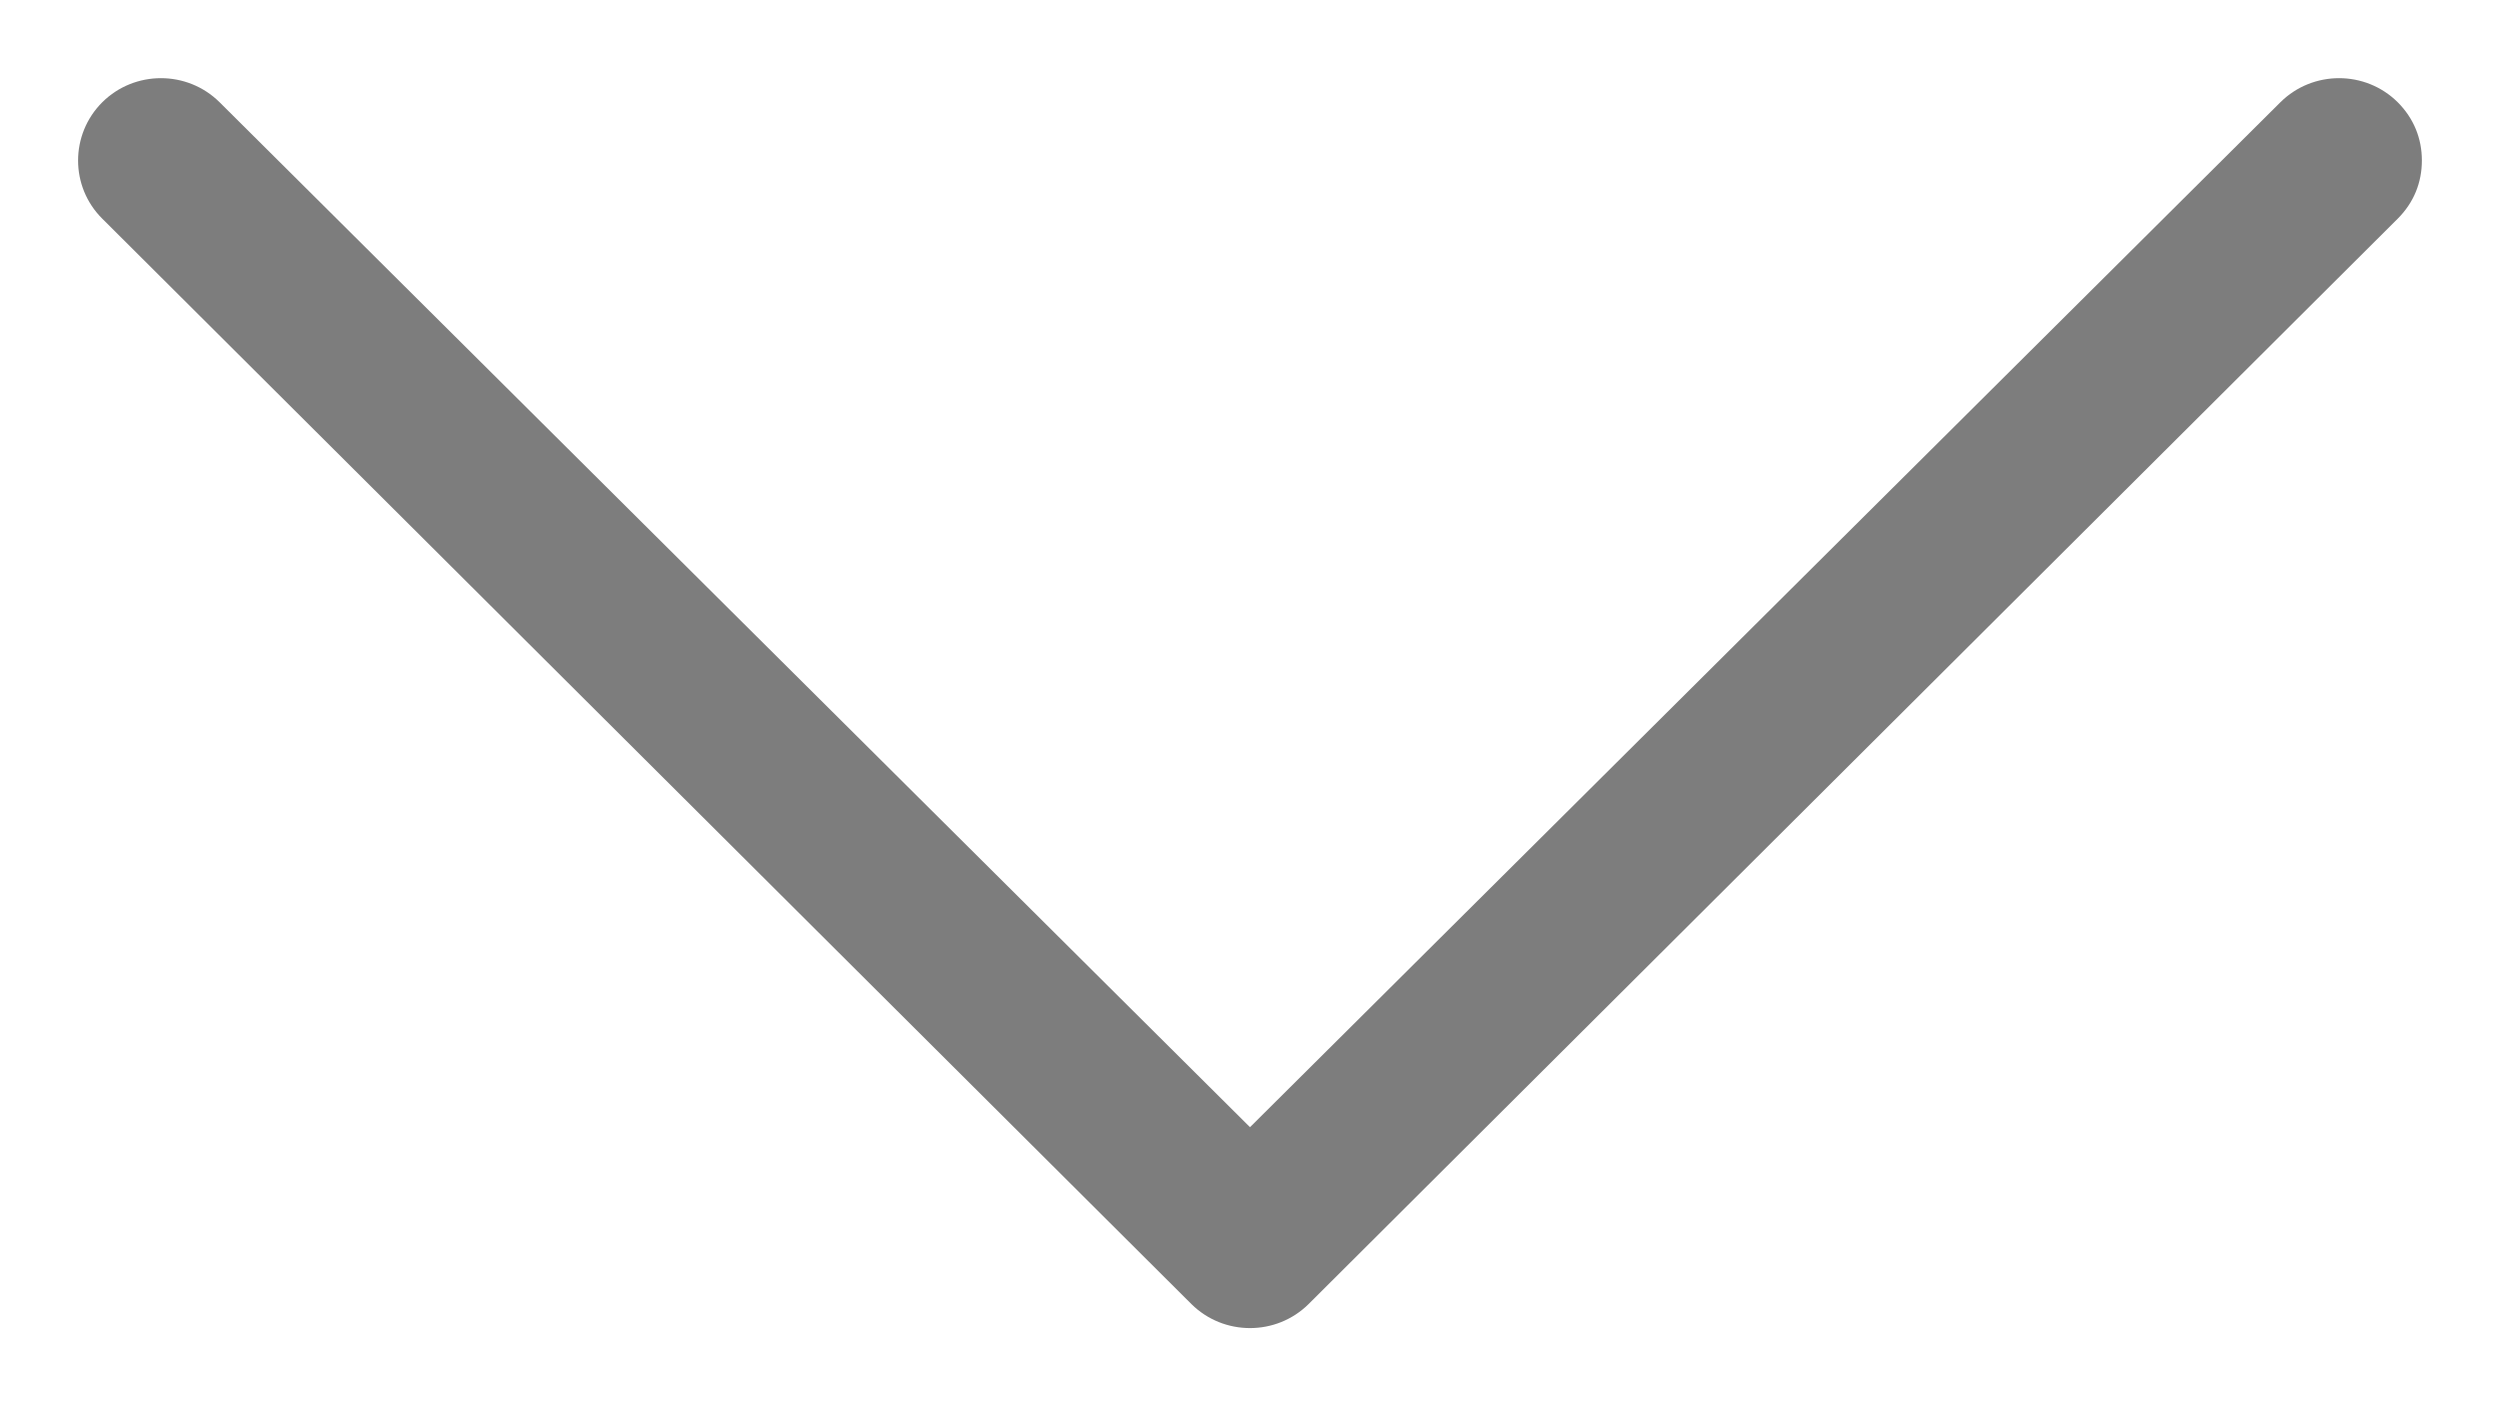
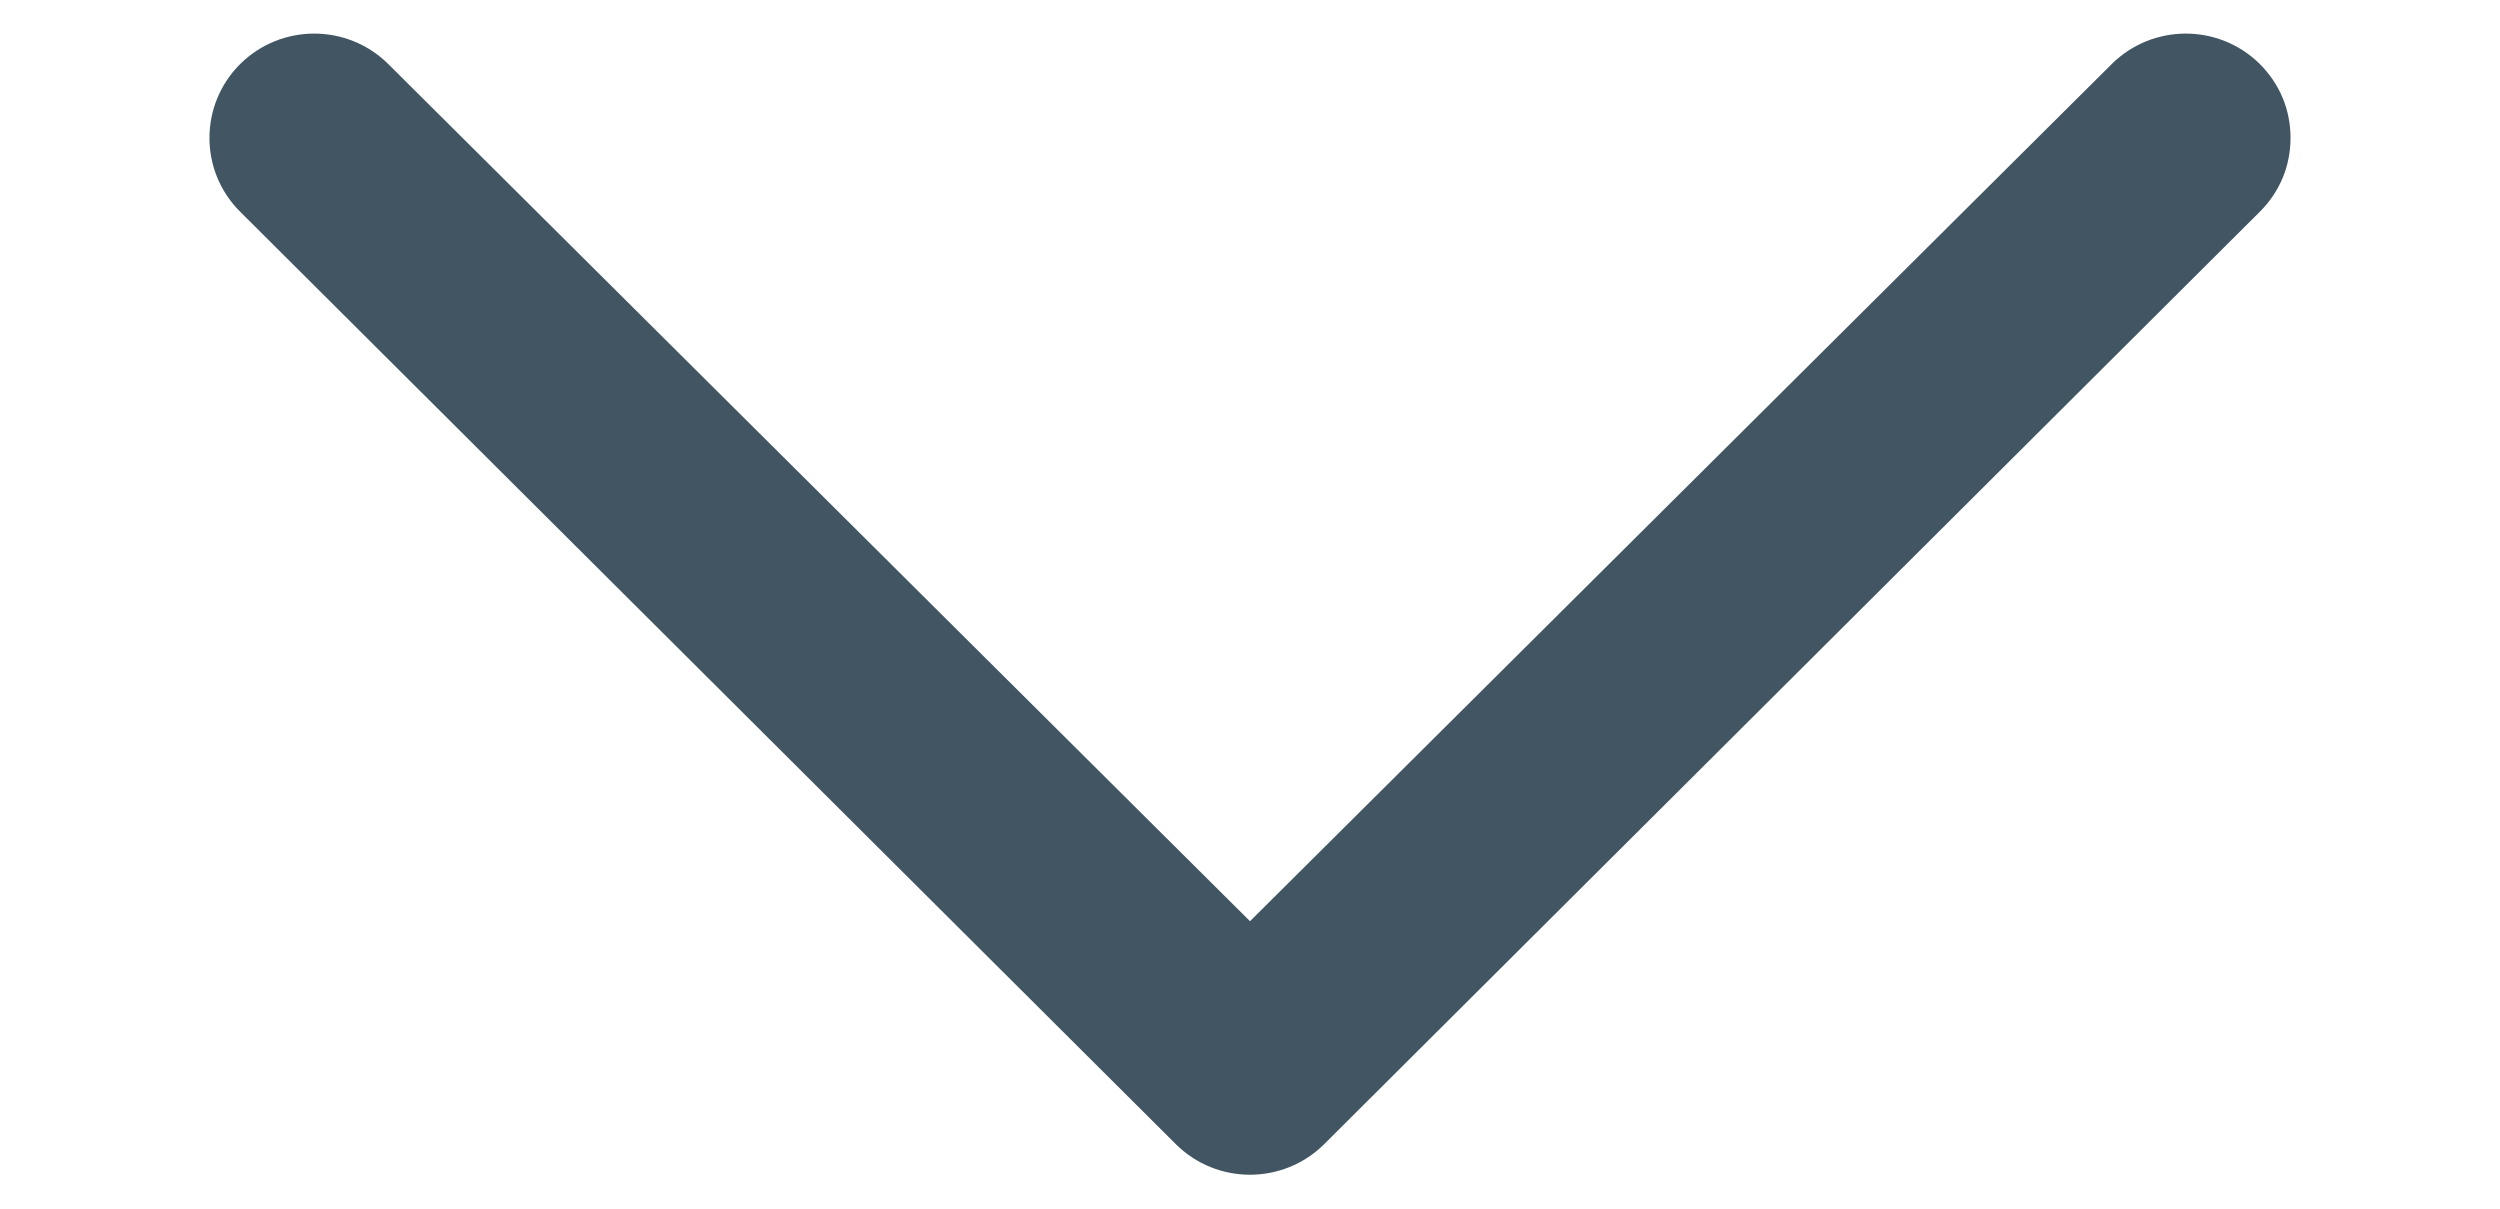
- <svg xmlns="http://www.w3.org/2000/svg" width="16px" height="9px" viewBox="0 0 16 9" version="1.1">
+ <svg xmlns="http://www.w3.org/2000/svg" width="1.2em" height="0.58em" viewBox="0 0 16 9" version="1.1">
  <defs />
-   <g id="Style-guide" stroke="none" stroke-width="1" fill="none" fill-rule="evenodd" transform="translate(-921, -4421)">
-     <g id="Group-18" transform="translate(571, 4404)" fill="#7D7D7D" fill-rule="nonzero">
+   <g id="Style-guide" stroke="#425563" stroke-width="0.5" fill="none" fill-rule="evenodd" transform="translate(-921, -4421)">
+     <g id="Group-18" transform="translate(571, 4404)" fill="#425563" fill-rule="nonzero">
      <g id="icon_arrow_down" transform="translate(358, 21.5) rotate(270) translate(-358, -21.5) translate(354, 14)">
-         <path d="M7.1,14.845 C7.203,14.948 7.331,15 7.473,15 C7.614,15 7.743,14.948 7.846,14.845 C8.051,14.638 8.051,14.302 7.846,14.095 L1.286,7.5 L7.846,0.905 C8.051,0.698 8.051,0.362 7.846,0.155 C7.64,-0.052 7.305,-0.052 7.1,0.155 L0.154,7.125 C-0.051,7.332 -0.051,7.668 0.154,7.875 L7.1,14.845 Z" id="Shape" />
+         <path d="M7.1,14.845 C7.203,14.948 7.331,15 7.473,15 C7.614,15 7.743,14.948 7.846,14.845 C8.051,         14.638 8.051,14.302 7.846,14.095 L1.286,7.5 L7.846,0.905 C8.051,0.698 8.051,0.362 7.846,         0.155 C7.64,-0.052 7.305,-0.052 7.1,0.155 L0.154,7.125 C-0.051,7.332 -0.051,         7.668 0.154,7.875 L7.1,14.845 Z" id="Shape" />
      </g>
    </g>
  </g>
</svg>
